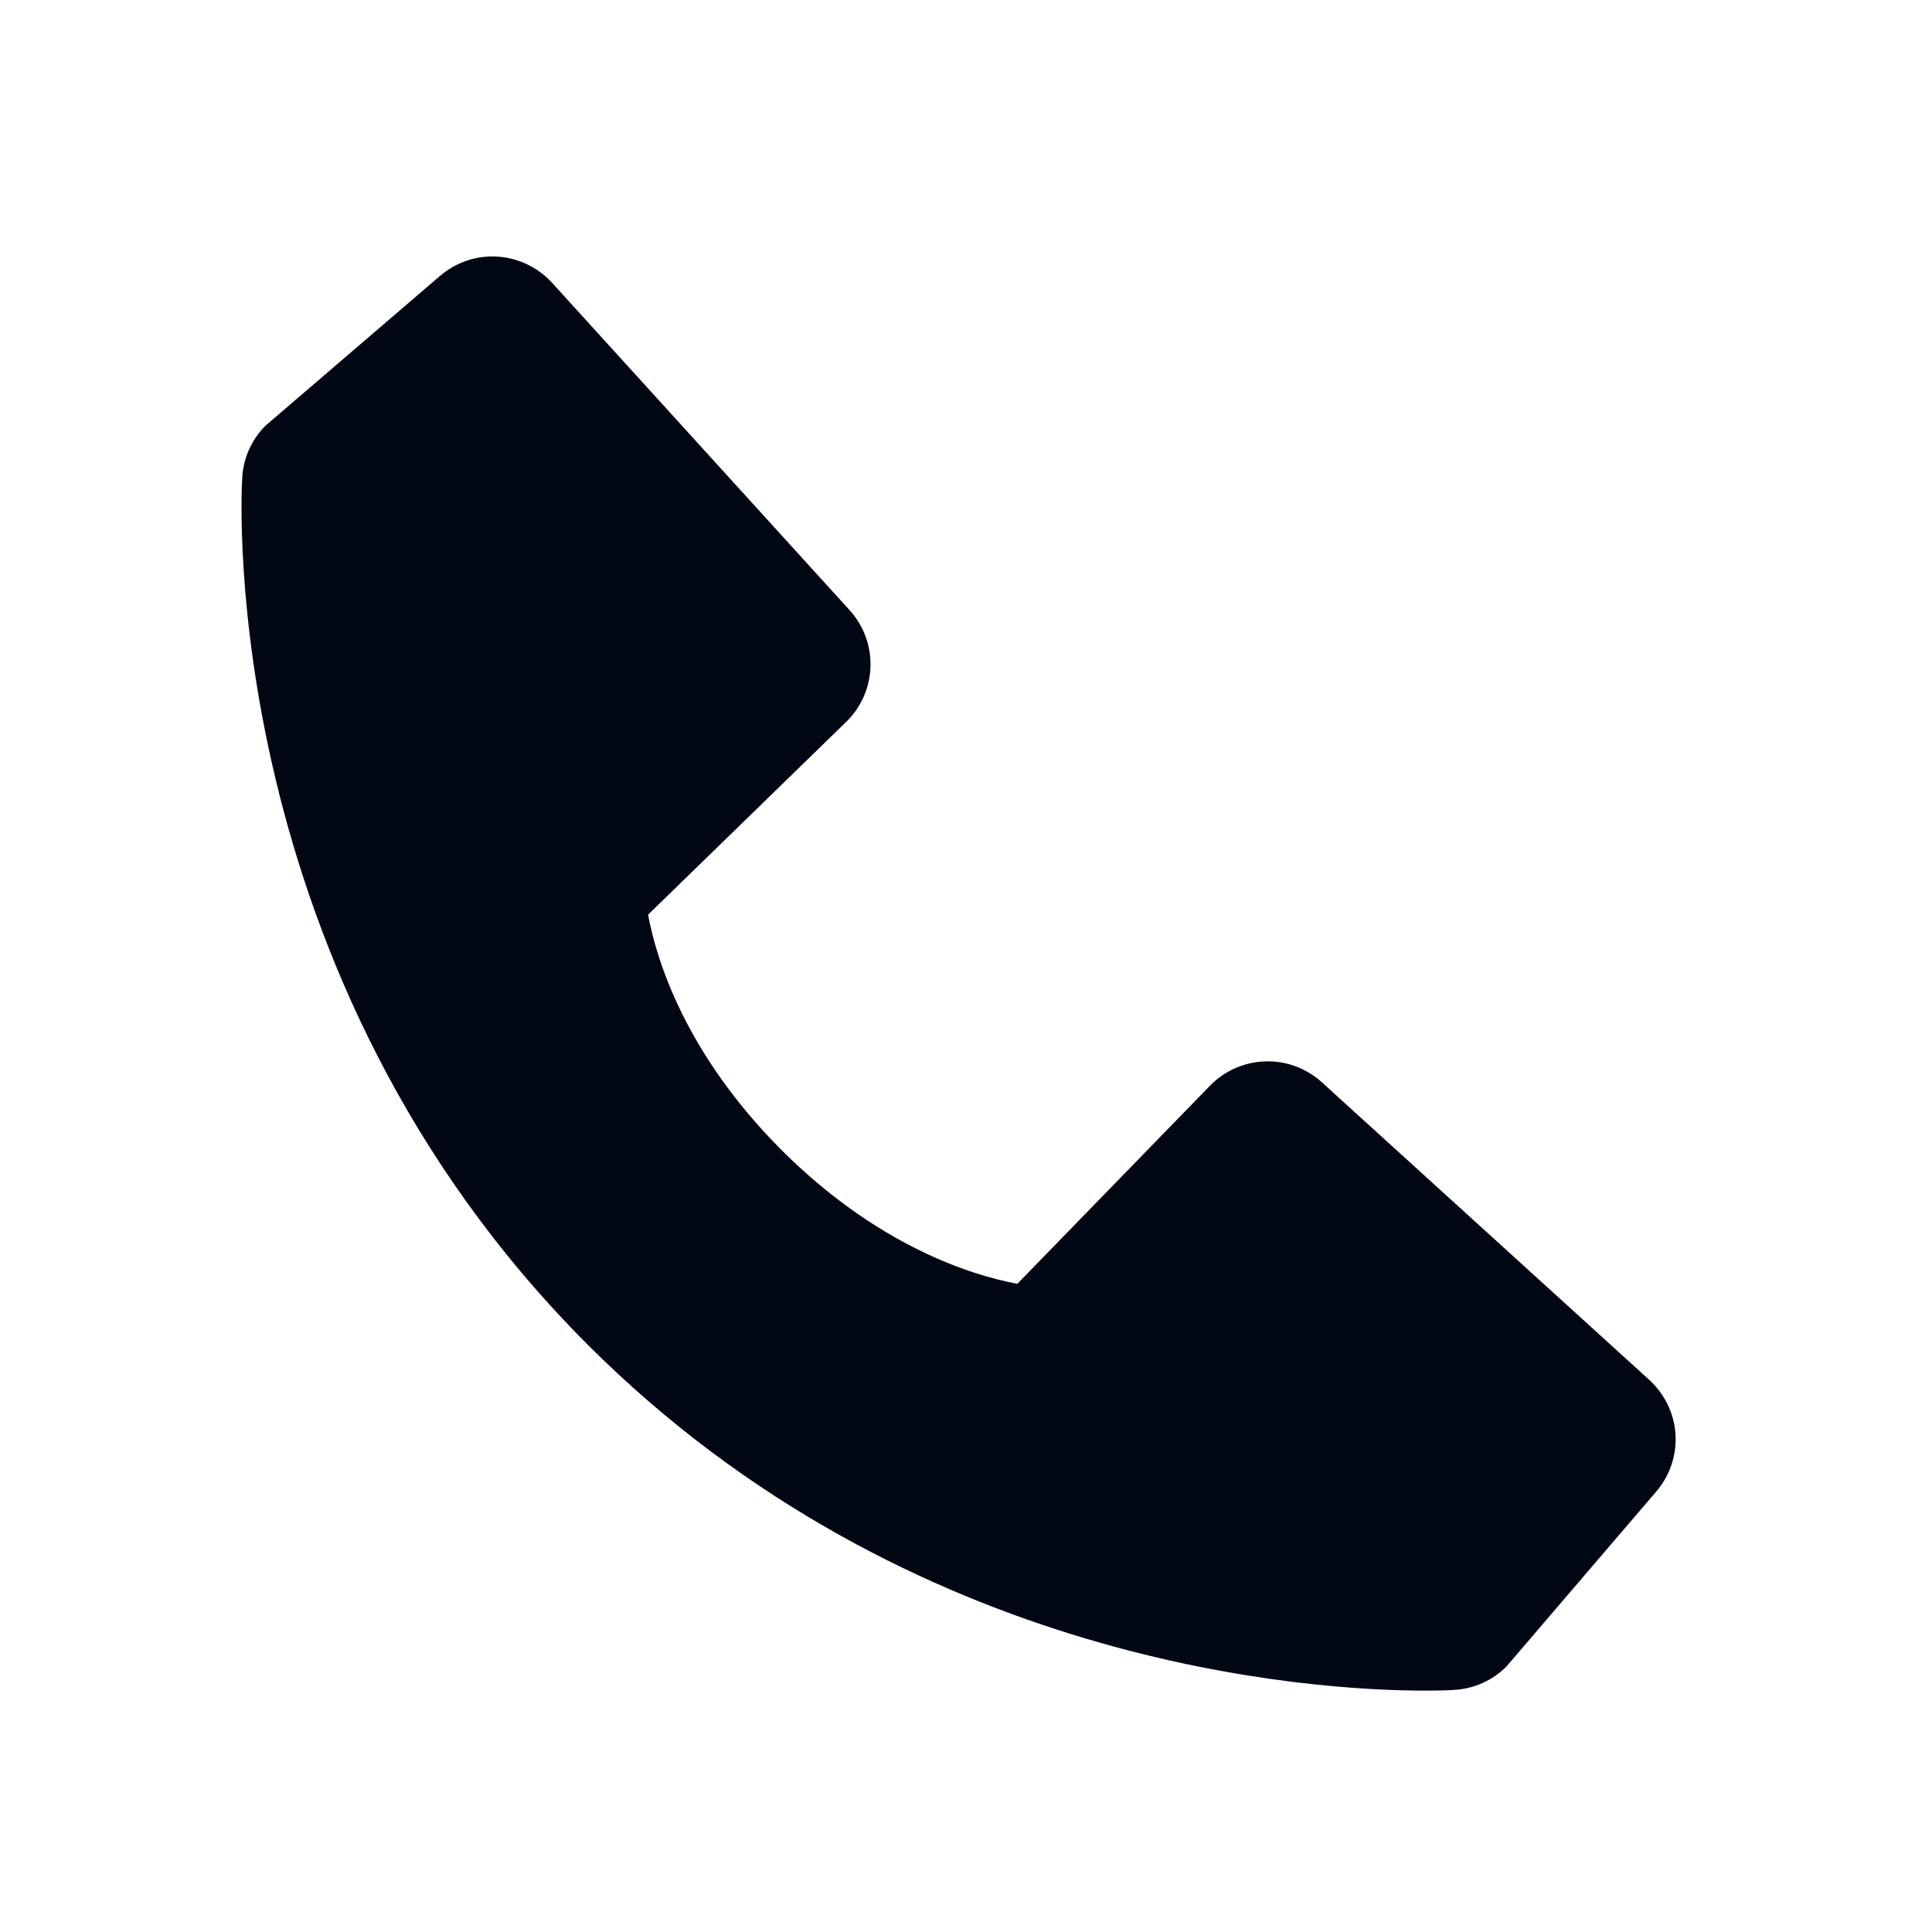
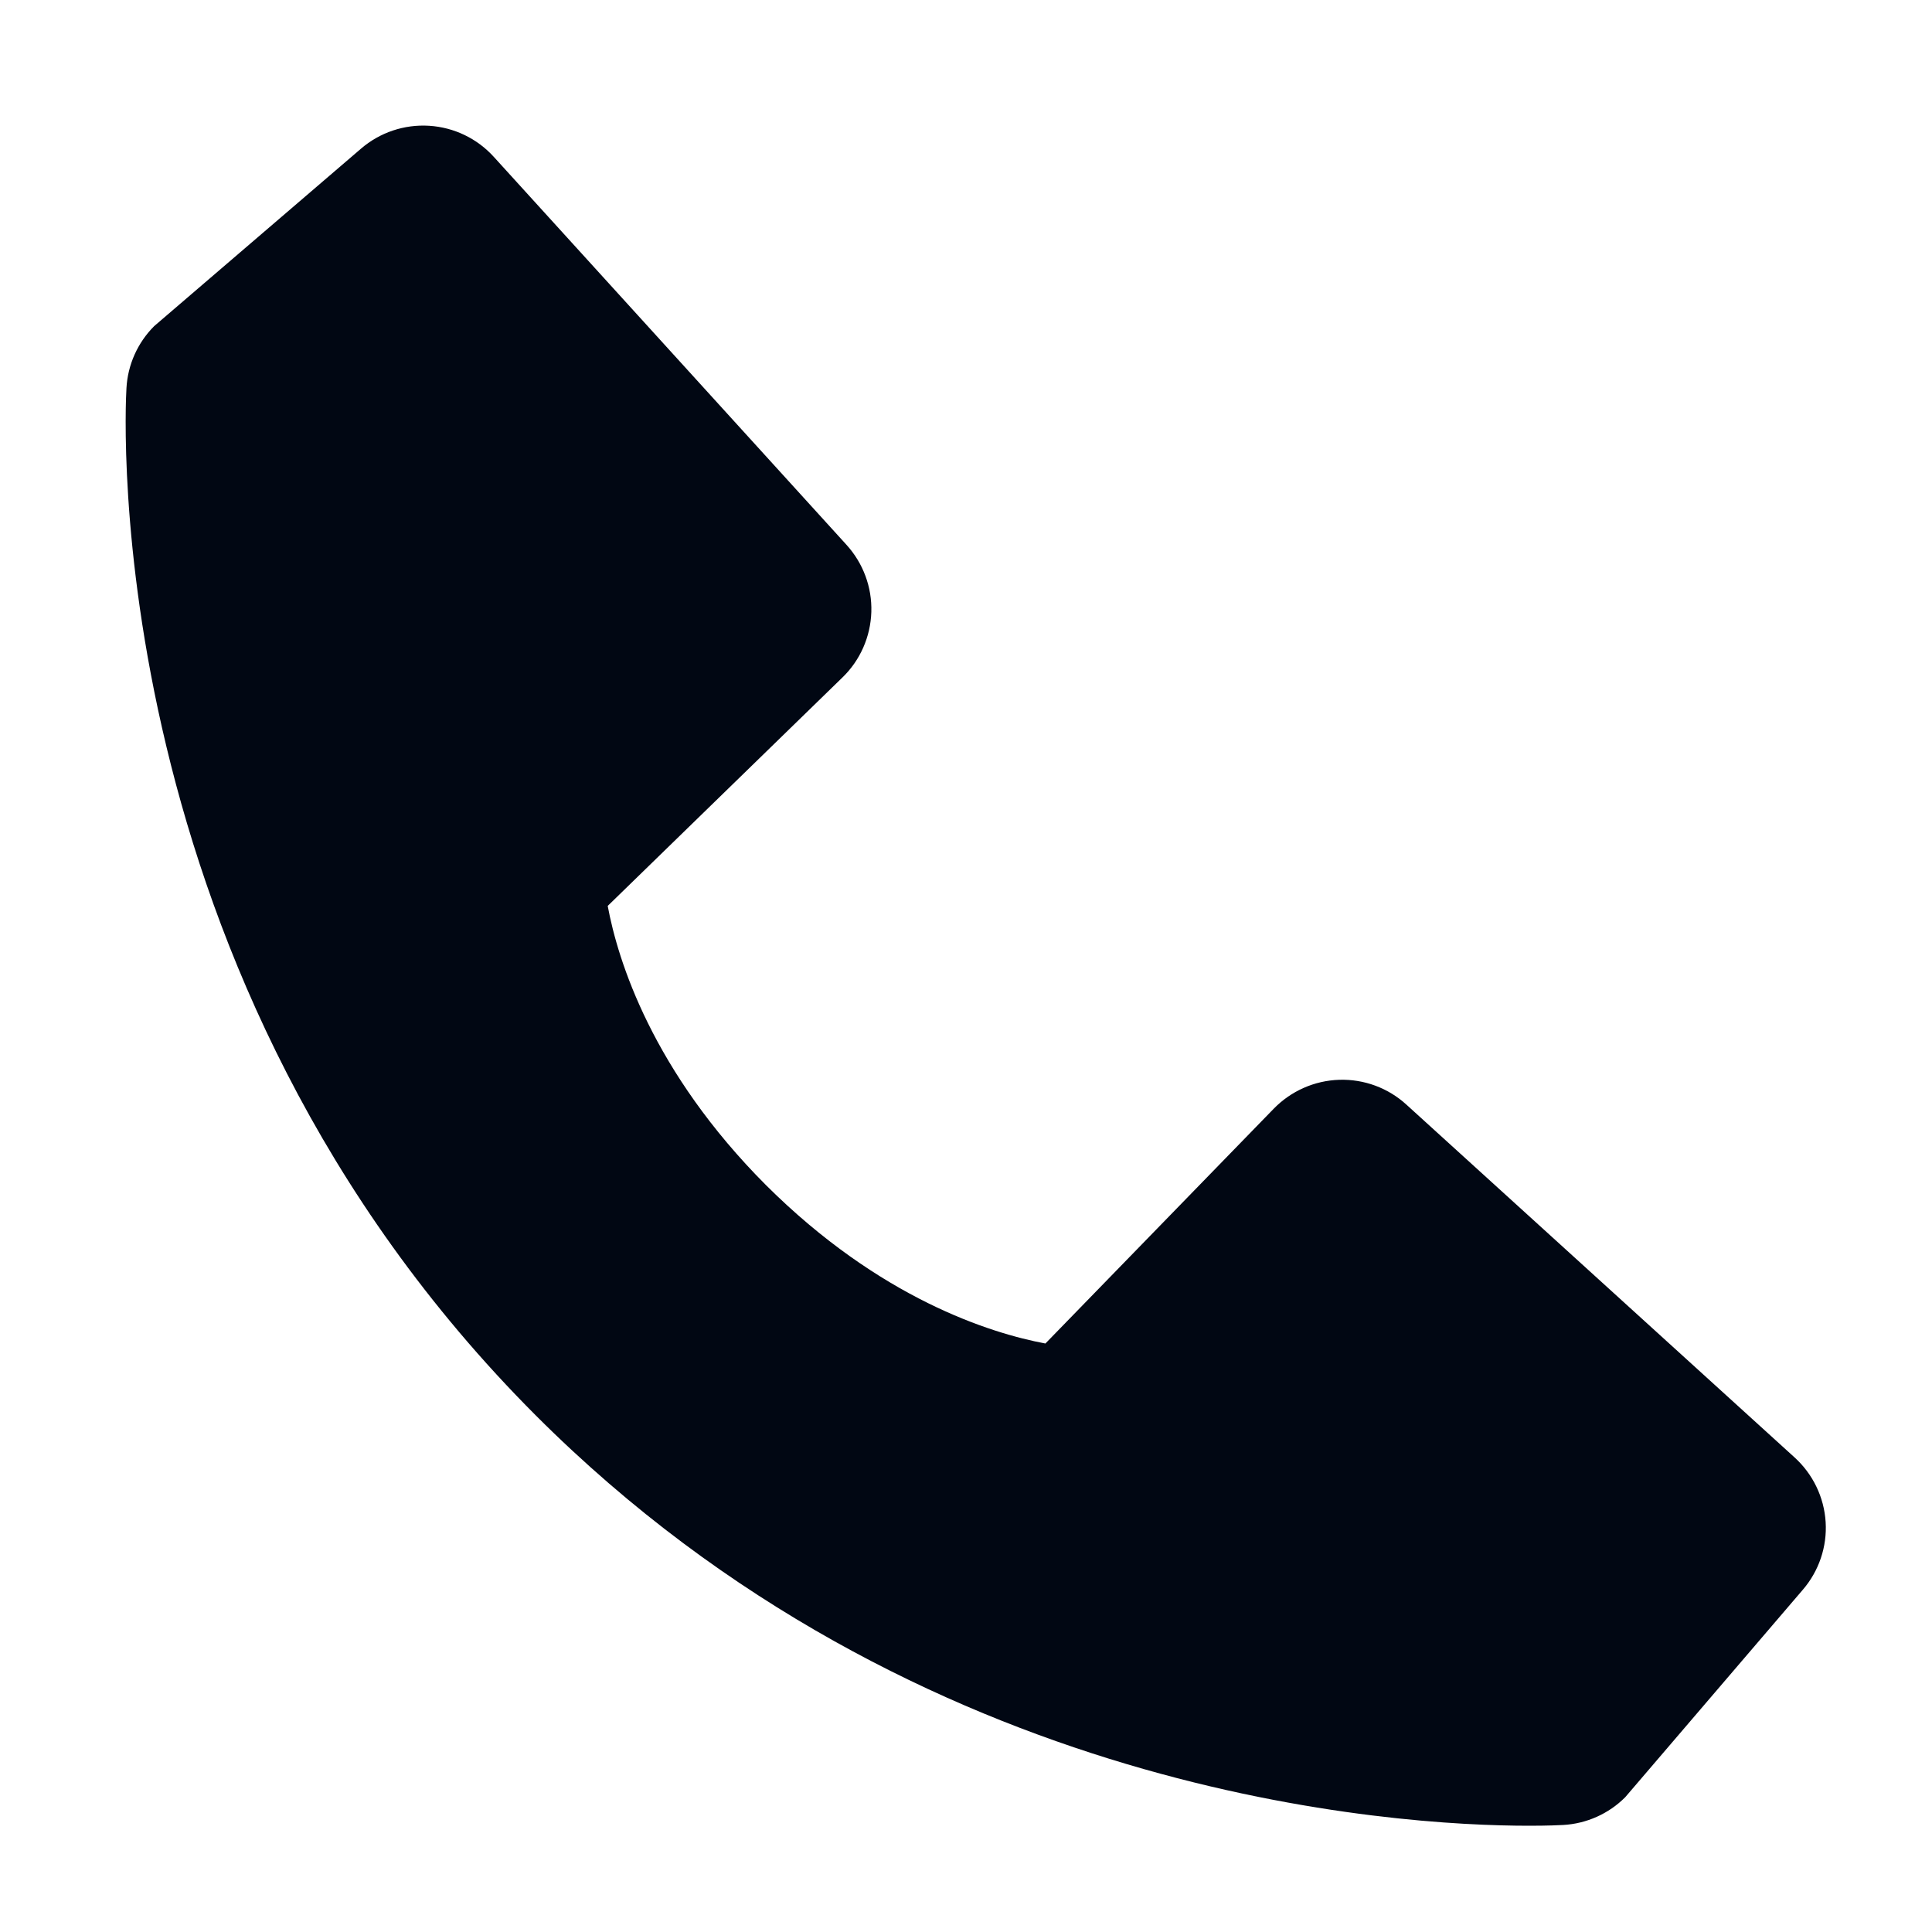
- <svg xmlns="http://www.w3.org/2000/svg" width="16" height="16" viewBox="0 0 16 16" fill="none" color="#010713">
-   <path d="M13.658 11.427L10.947 8.963C10.819 8.847 10.651 8.784 10.478 8.79C10.305 8.795 10.14 8.868 10.02 8.992L8.425 10.632C8.041 10.56 7.269 10.318 6.474 9.526C5.679 8.73 5.438 7.957 5.367 7.575L7.007 5.979C7.131 5.859 7.204 5.694 7.209 5.521C7.214 5.348 7.152 5.18 7.035 5.052L4.572 2.342C4.455 2.214 4.293 2.136 4.12 2.125C3.946 2.114 3.776 2.172 3.644 2.285L2.199 3.525C2.083 3.641 2.014 3.795 2.006 3.958C1.995 4.125 1.806 8.073 4.866 11.135C7.537 13.806 10.882 14.001 11.803 14.001C11.938 14.001 12.021 13.997 12.043 13.995C12.206 13.986 12.36 13.917 12.475 13.802L13.715 12.354C13.829 12.222 13.886 12.052 13.876 11.879C13.865 11.706 13.786 11.544 13.658 11.427Z" fill="currentColor" />
+ <svg xmlns="http://www.w3.org/2000/svg" width="20" height="20" viewBox="0 0 20 20" fill="none" color="#010713">
+   <path d="M18.576 15.086L14.559 11.435C14.37 11.262 14.12 11.17 13.864 11.178C13.607 11.186 13.364 11.294 13.185 11.478L10.822 13.908C10.252 13.801 9.109 13.443 7.931 12.27C6.753 11.09 6.396 9.944 6.291 9.378L8.721 7.013C8.905 6.835 9.012 6.591 9.02 6.335C9.028 6.078 8.935 5.829 8.762 5.639L5.112 1.624C4.939 1.433 4.699 1.318 4.442 1.302C4.185 1.286 3.932 1.371 3.737 1.539L1.596 3.376C1.424 3.548 1.322 3.777 1.309 4.019C1.294 4.265 1.013 10.116 5.548 14.654C9.506 18.611 14.463 18.9 15.828 18.9C16.028 18.9 16.15 18.894 16.184 18.892C16.425 18.878 16.653 18.776 16.824 18.605L18.661 16.459C18.829 16.265 18.915 16.012 18.899 15.756C18.883 15.499 18.767 15.259 18.576 15.086Z" fill="currentColor" />
</svg>
